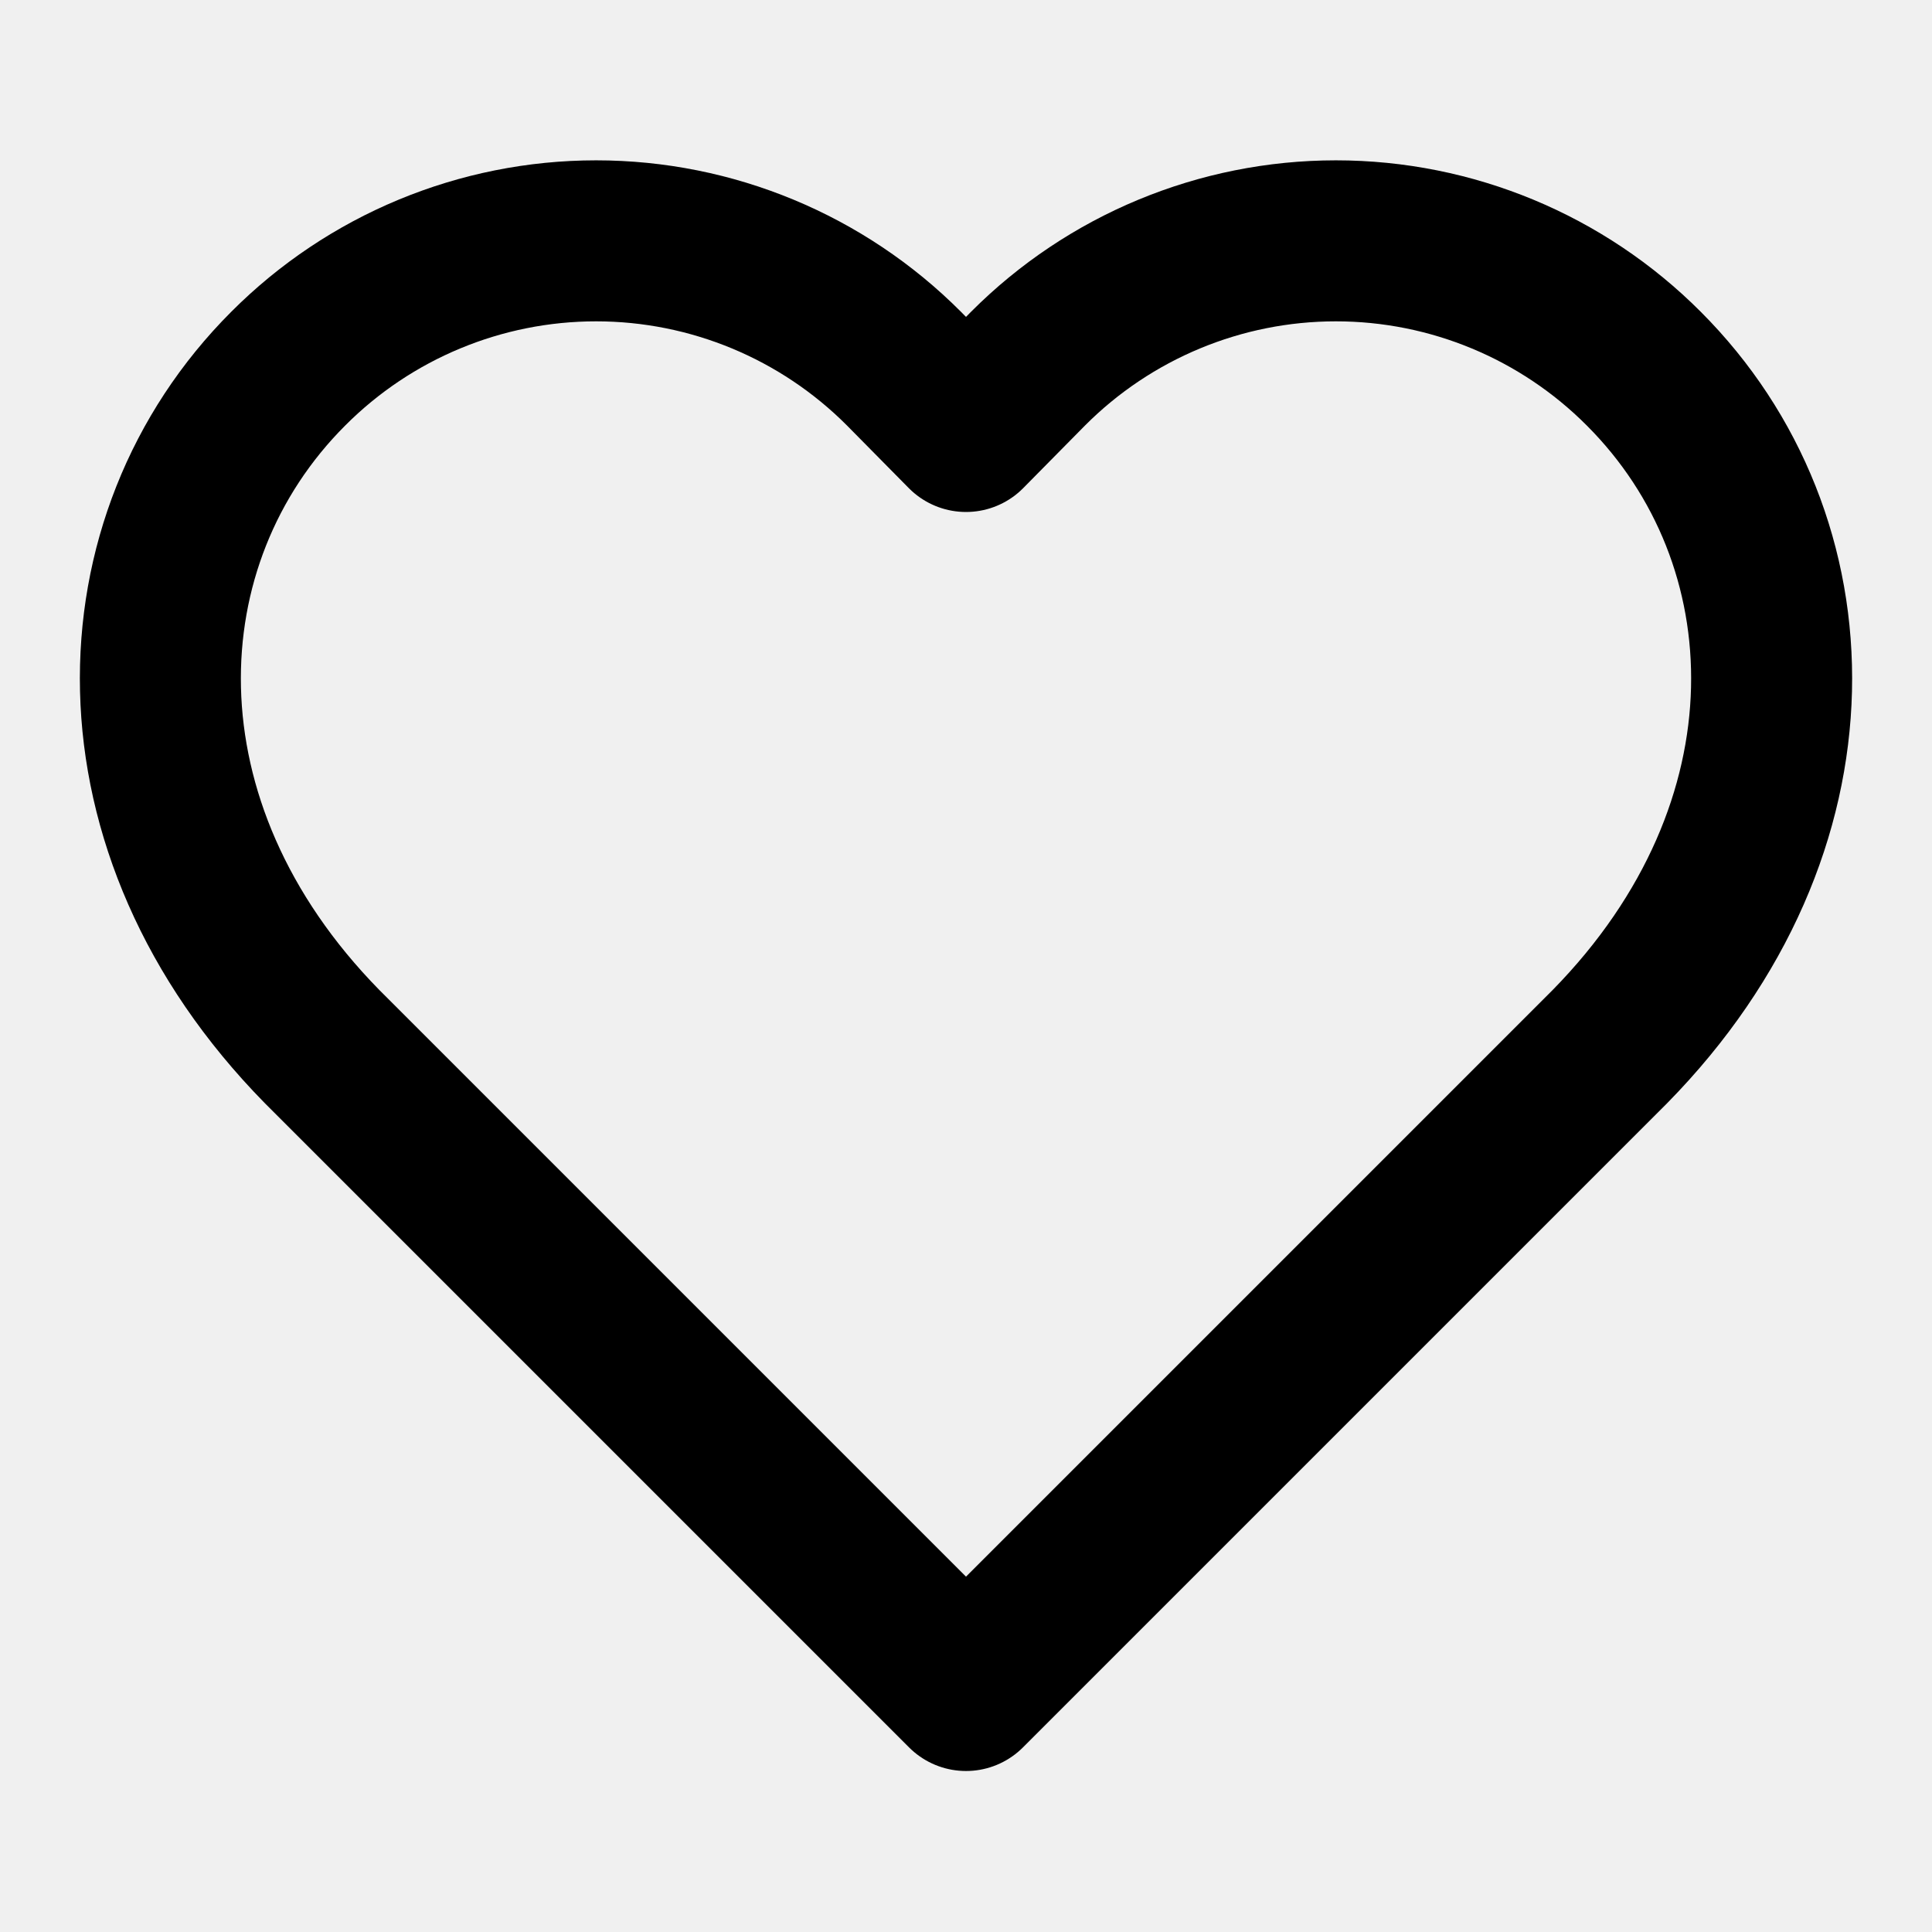
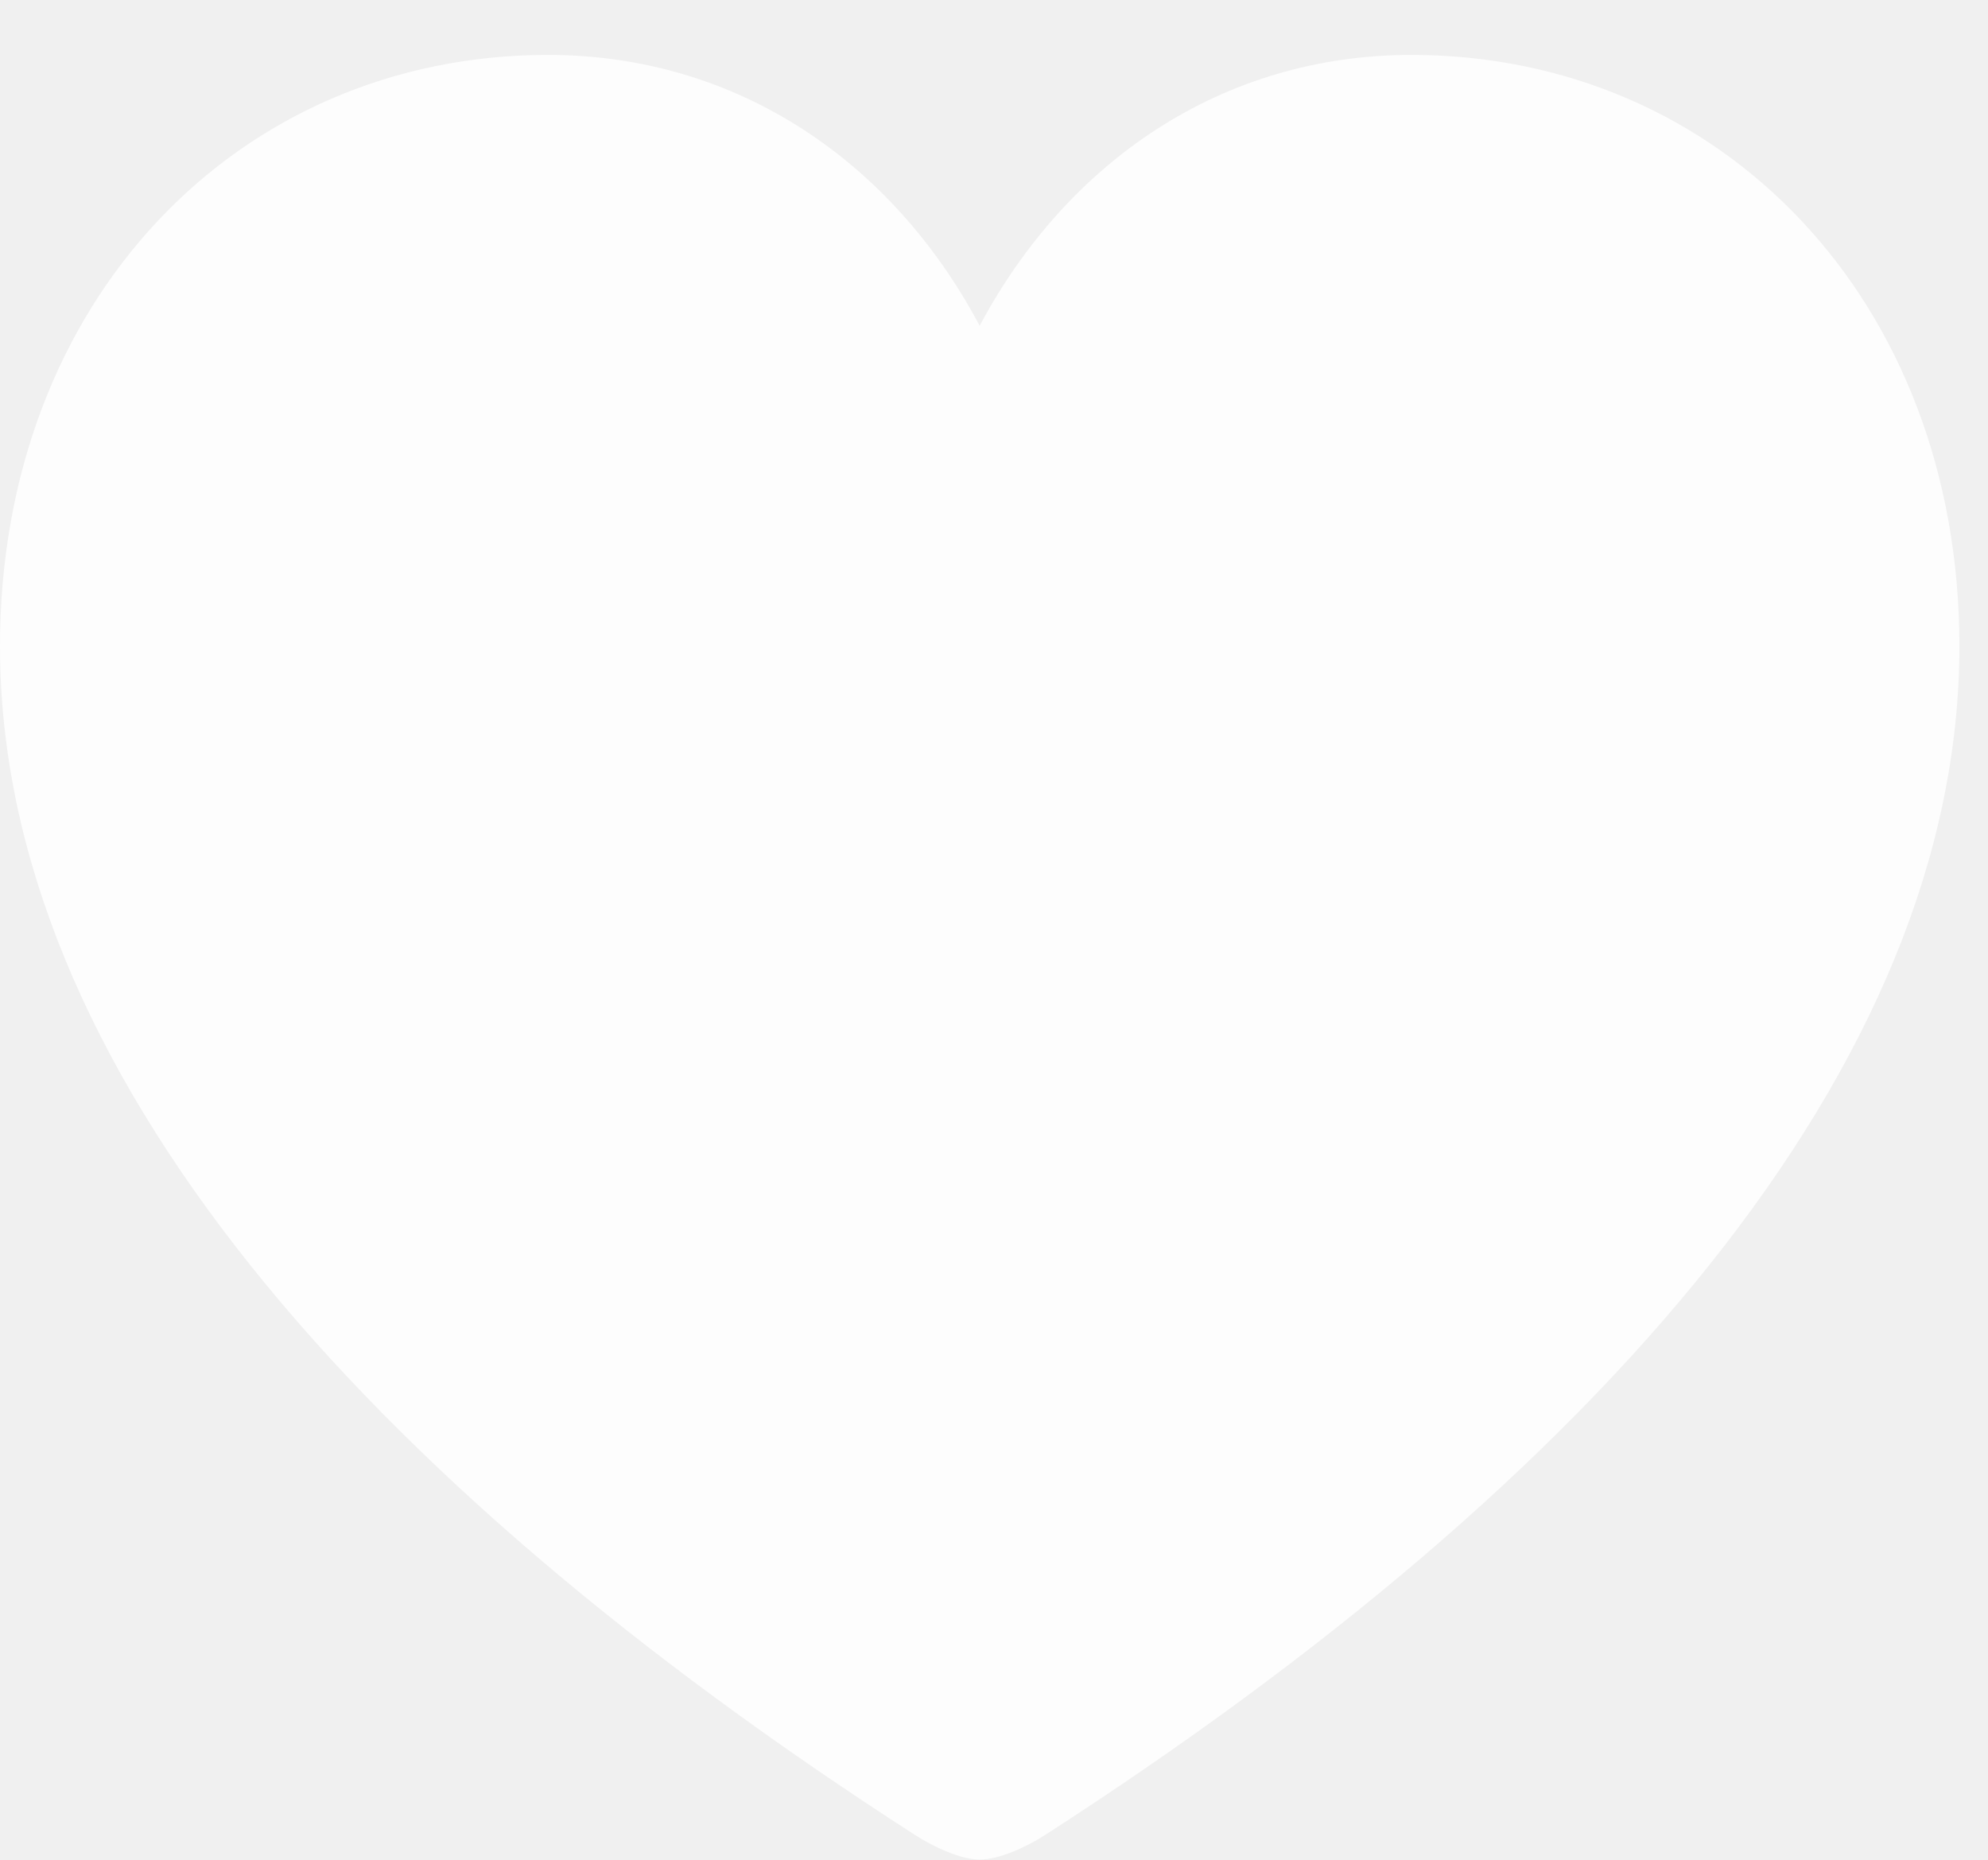
- <svg xmlns="http://www.w3.org/2000/svg" width="24" height="24" viewBox="0 0 24 24" fill="none" stroke="currentColor" stroke-width="2" stroke-linecap="round" stroke-linejoin="round">
-   <path d="M20.42 4.58a5.4 5.4 0 0 0-7.65 0l-.77.78-.77-.78a5.4 5.4 0 0 0-7.65 0C1.46 6.7 1.33 10.28 4 13l8 8 8-8c2.67-2.72 2.54-6.3.42-8.42z" />
+ <svg xmlns="http://www.w3.org/2000/svg" version="1.1" viewBox="0 0 25.088 23.467">
+   <g>
+     <rect height="23.467" opacity="0" width="25.088" x="0" y="0" />
+     <path d="M12.363 23.467C12.607 23.467 12.949 23.311 13.193 23.154C20.176 18.652 24.727 13.457 24.727 8.154C24.727 3.799 21.729 0.693 17.812 0.693C15.42 0.693 13.467 2.041 12.363 4.111C11.27 2.051 9.316 0.693 6.914 0.693C2.998 0.693 0 3.799 0 8.154C0 13.457 4.551 18.652 11.543 23.154C11.787 23.311 12.129 23.467 12.363 23.467Z" fill="white" fill-opacity="0.85" />
+   </g>
</svg>
